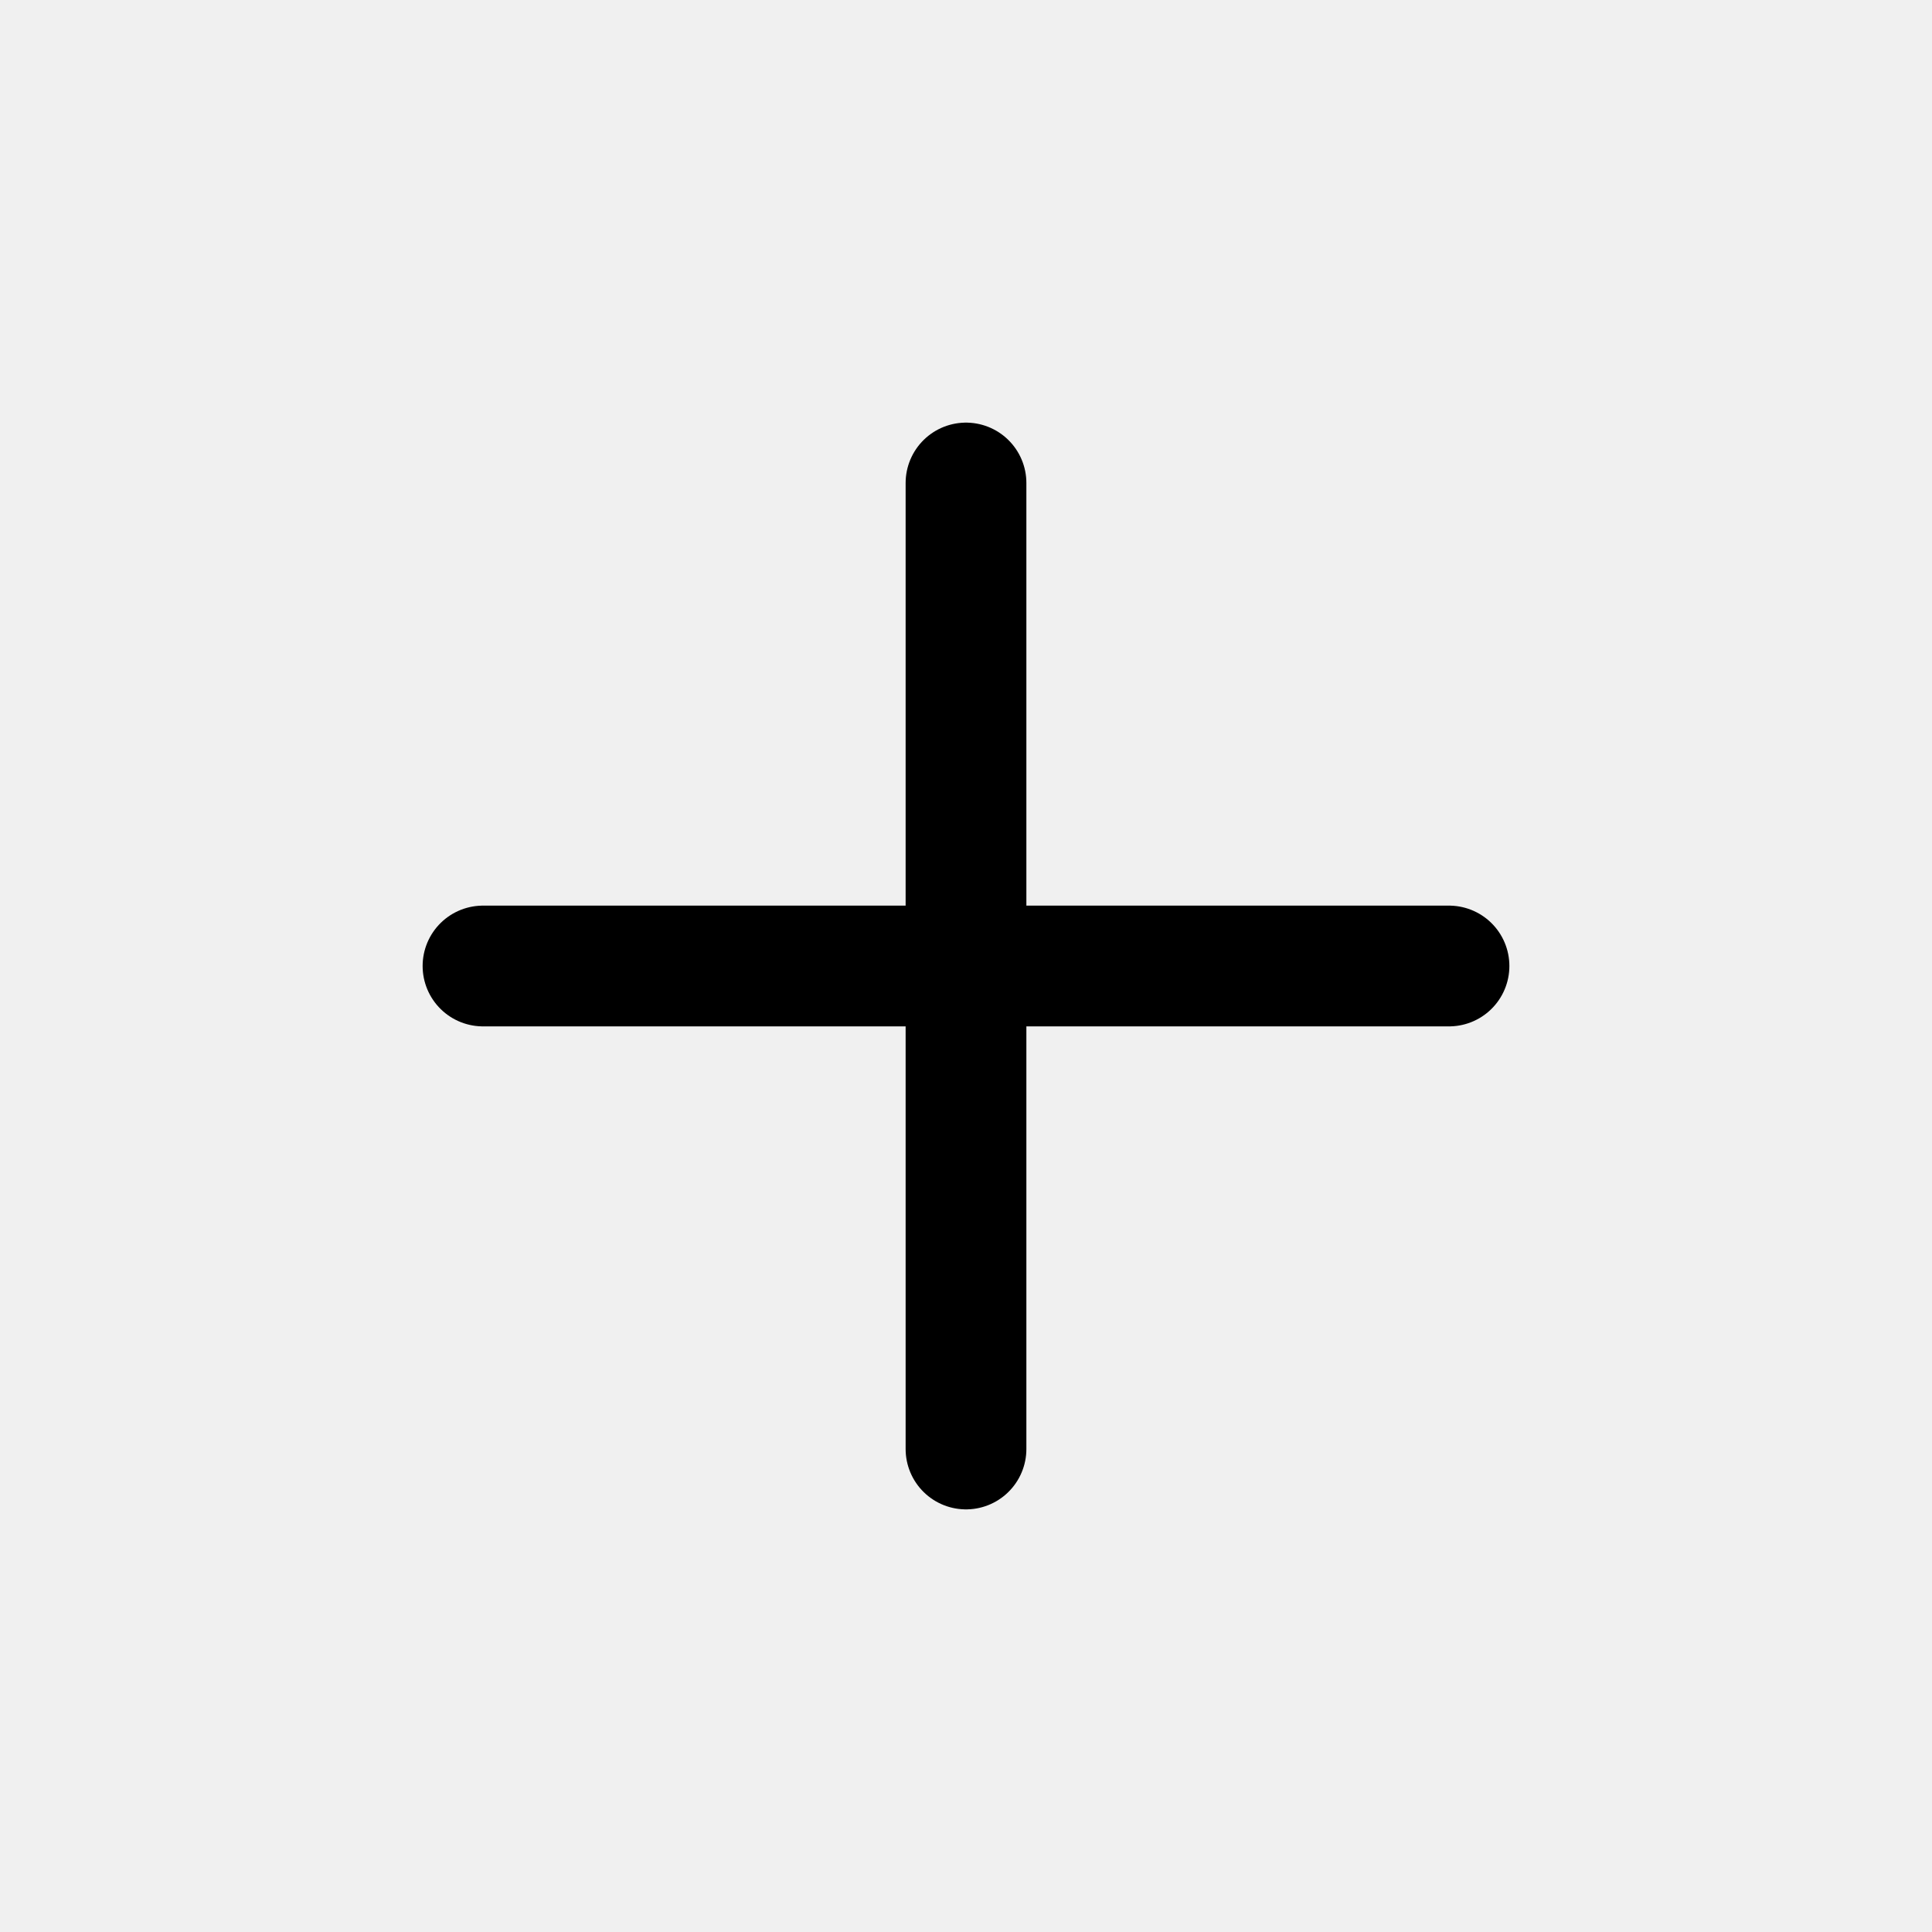
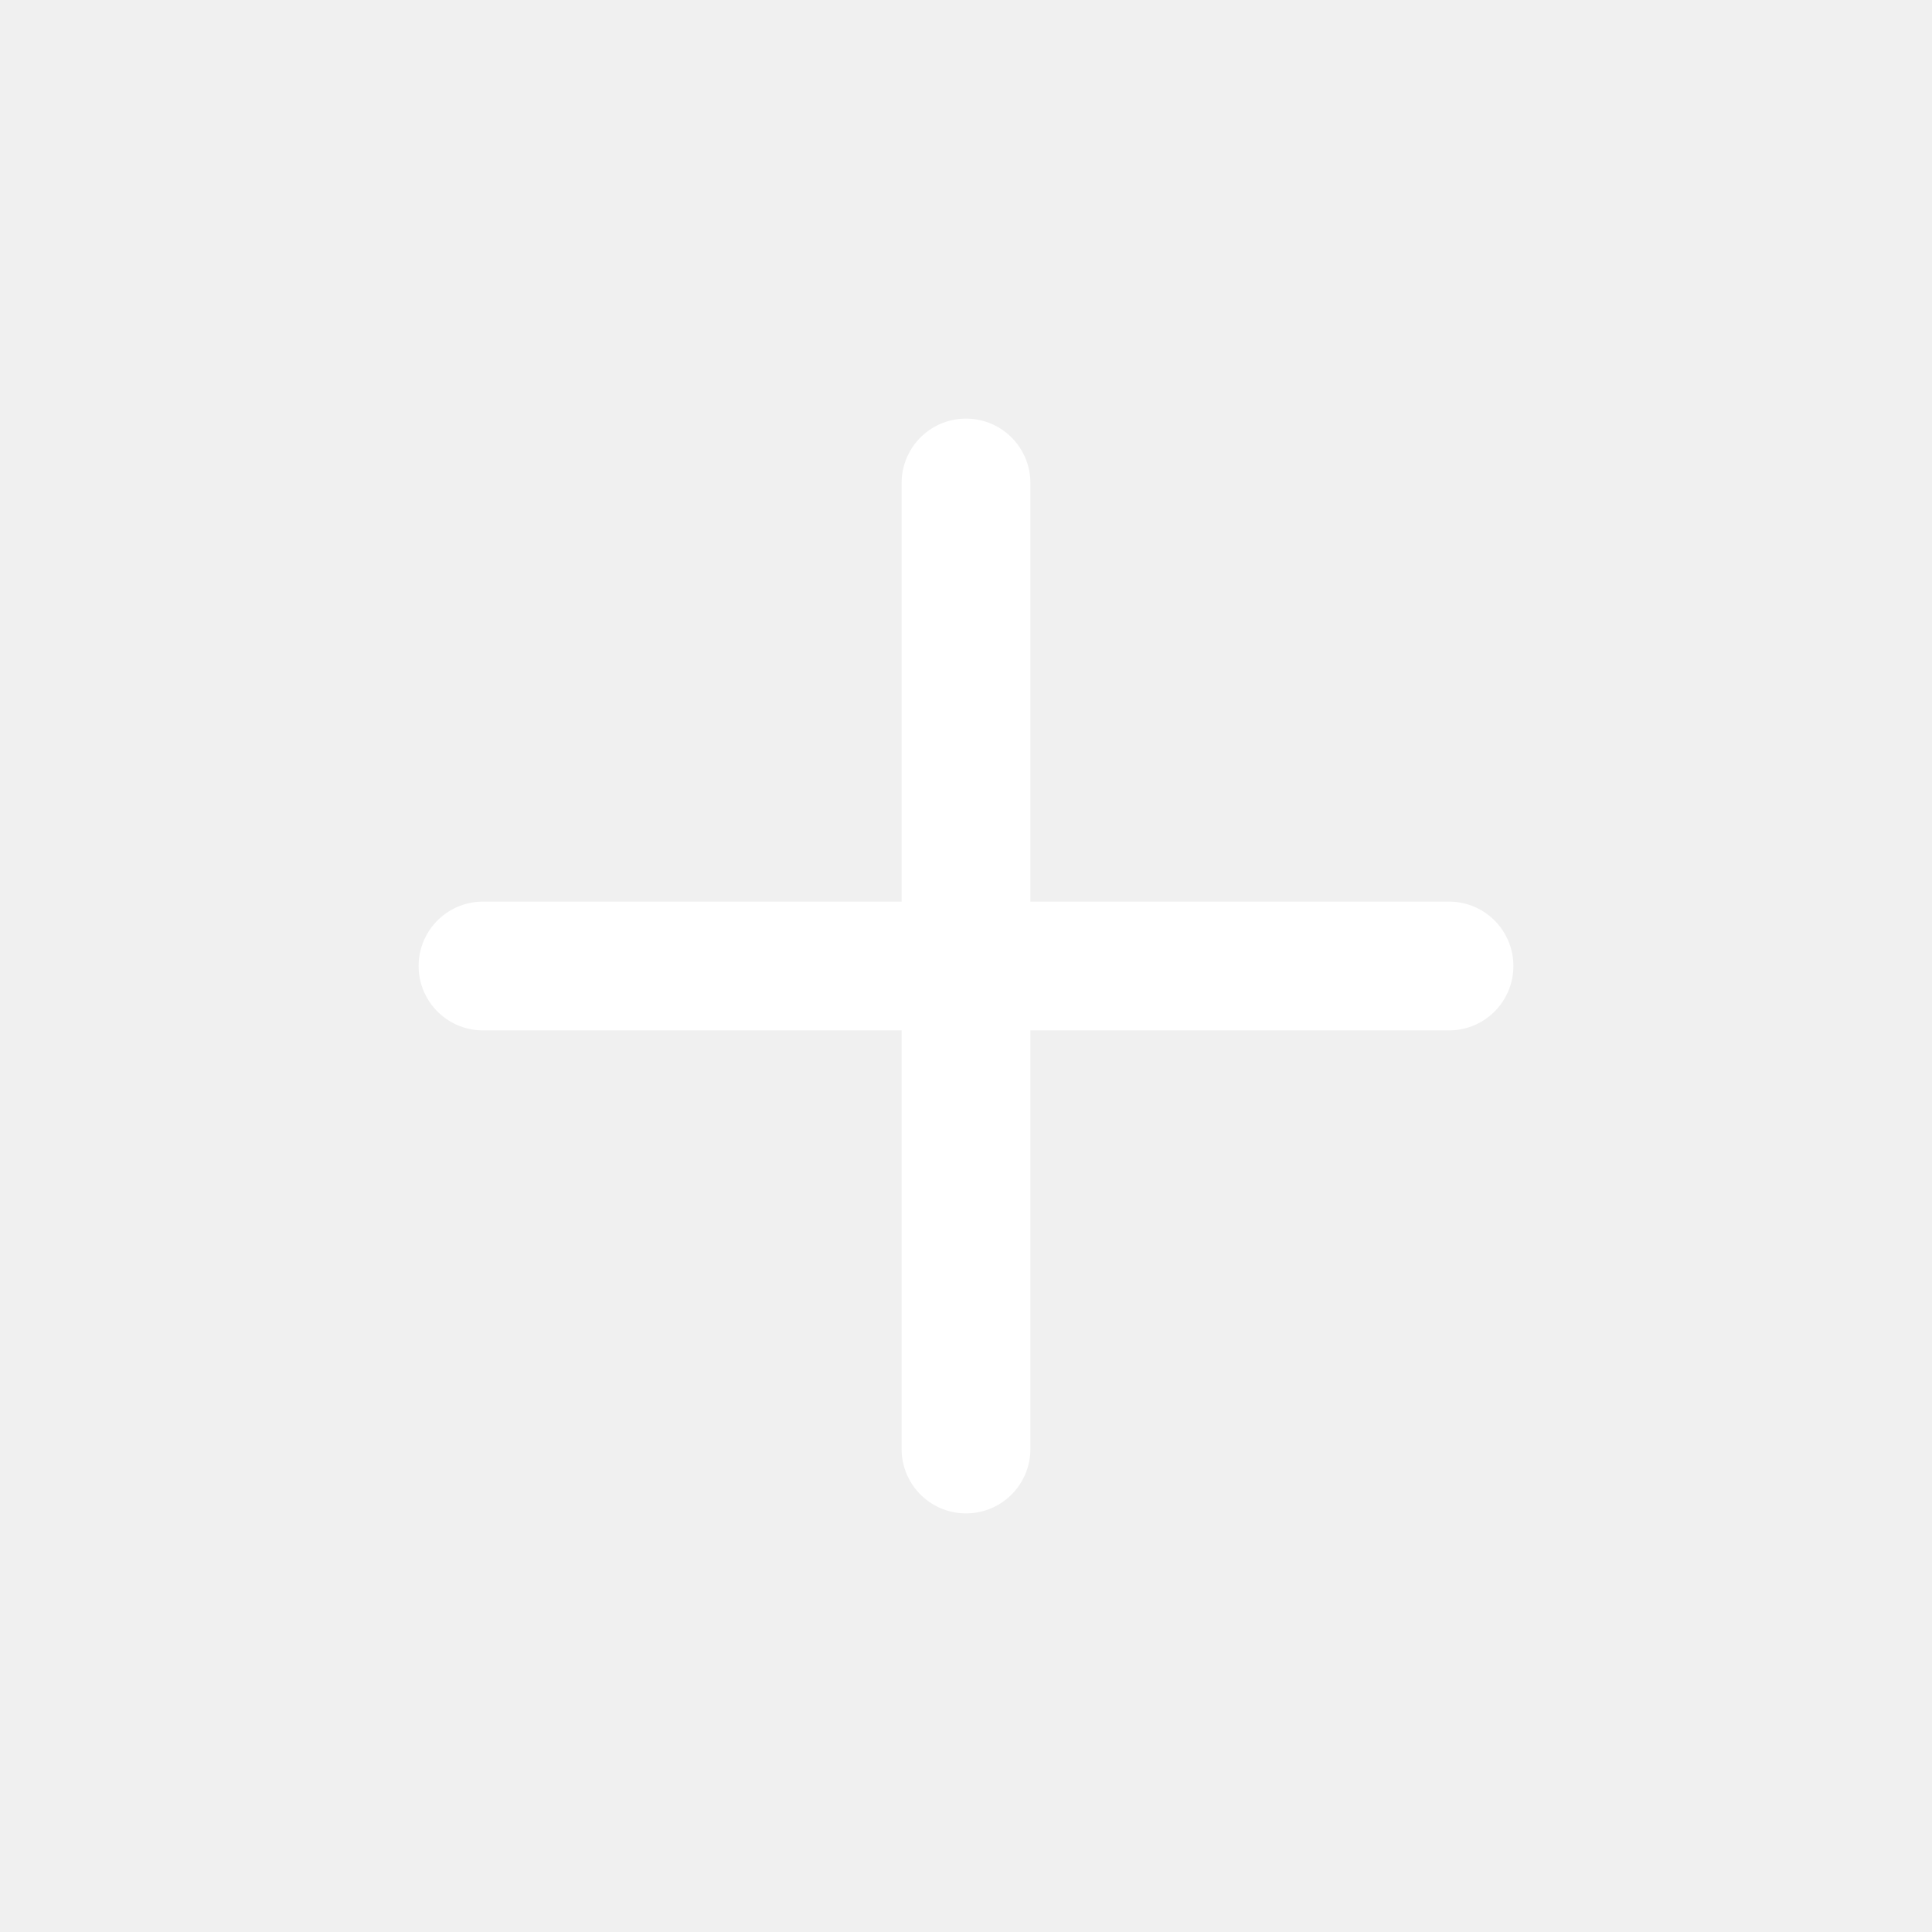
- <svg xmlns="http://www.w3.org/2000/svg" width="24px" height="24px" stroke-width="1.5" viewBox="0 0 24 24" fill="none" color="#000000">
-   <path d="M6 12h6m6 0h-6m0 0V6m0 6v6" stroke="#000000" stroke-width="1.5" stroke-linecap="round" stroke-linejoin="round" />
+ <svg xmlns="http://www.w3.org/2000/svg" width="24px" height="24px" stroke-width="1.6" viewBox="0 0 24 24" fill="none" color="#FFFFFF">
+   <path d="M6 12h6m6 0h-6m0 0V6m0 6v6" stroke="#FFFFFF" stroke-width="1.6" stroke-linecap="round" stroke-linejoin="round" />
</svg>
